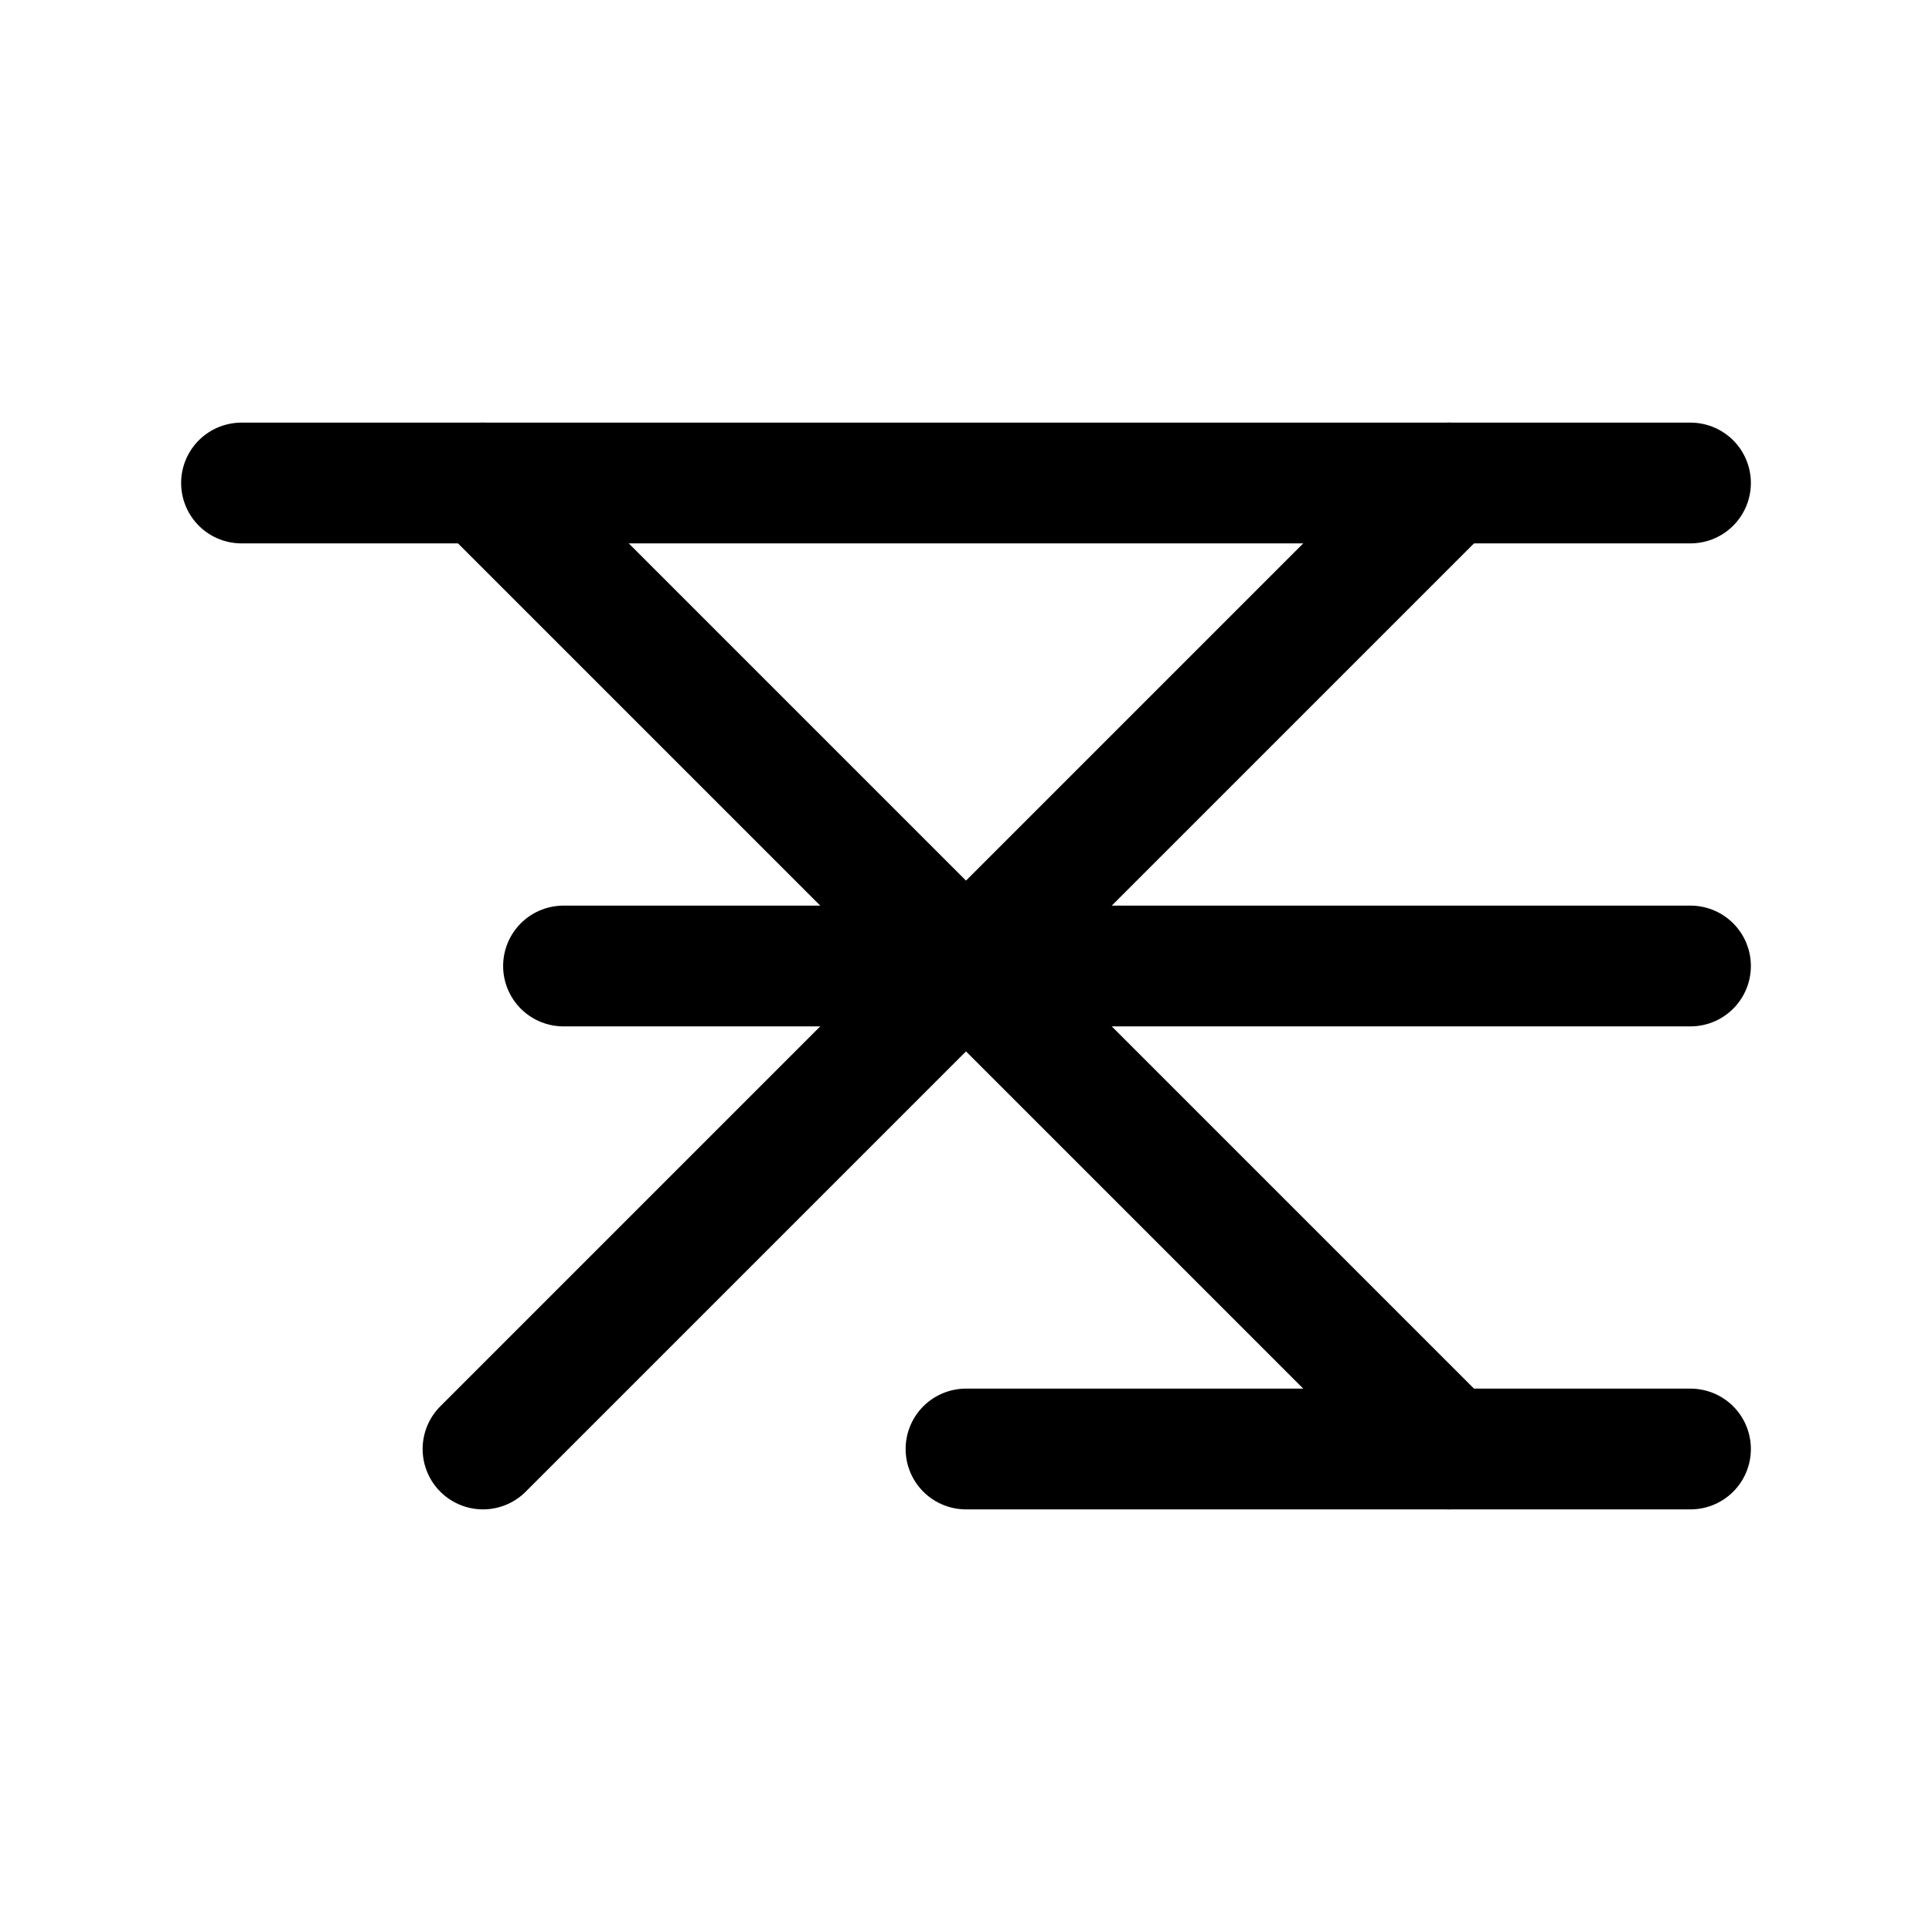
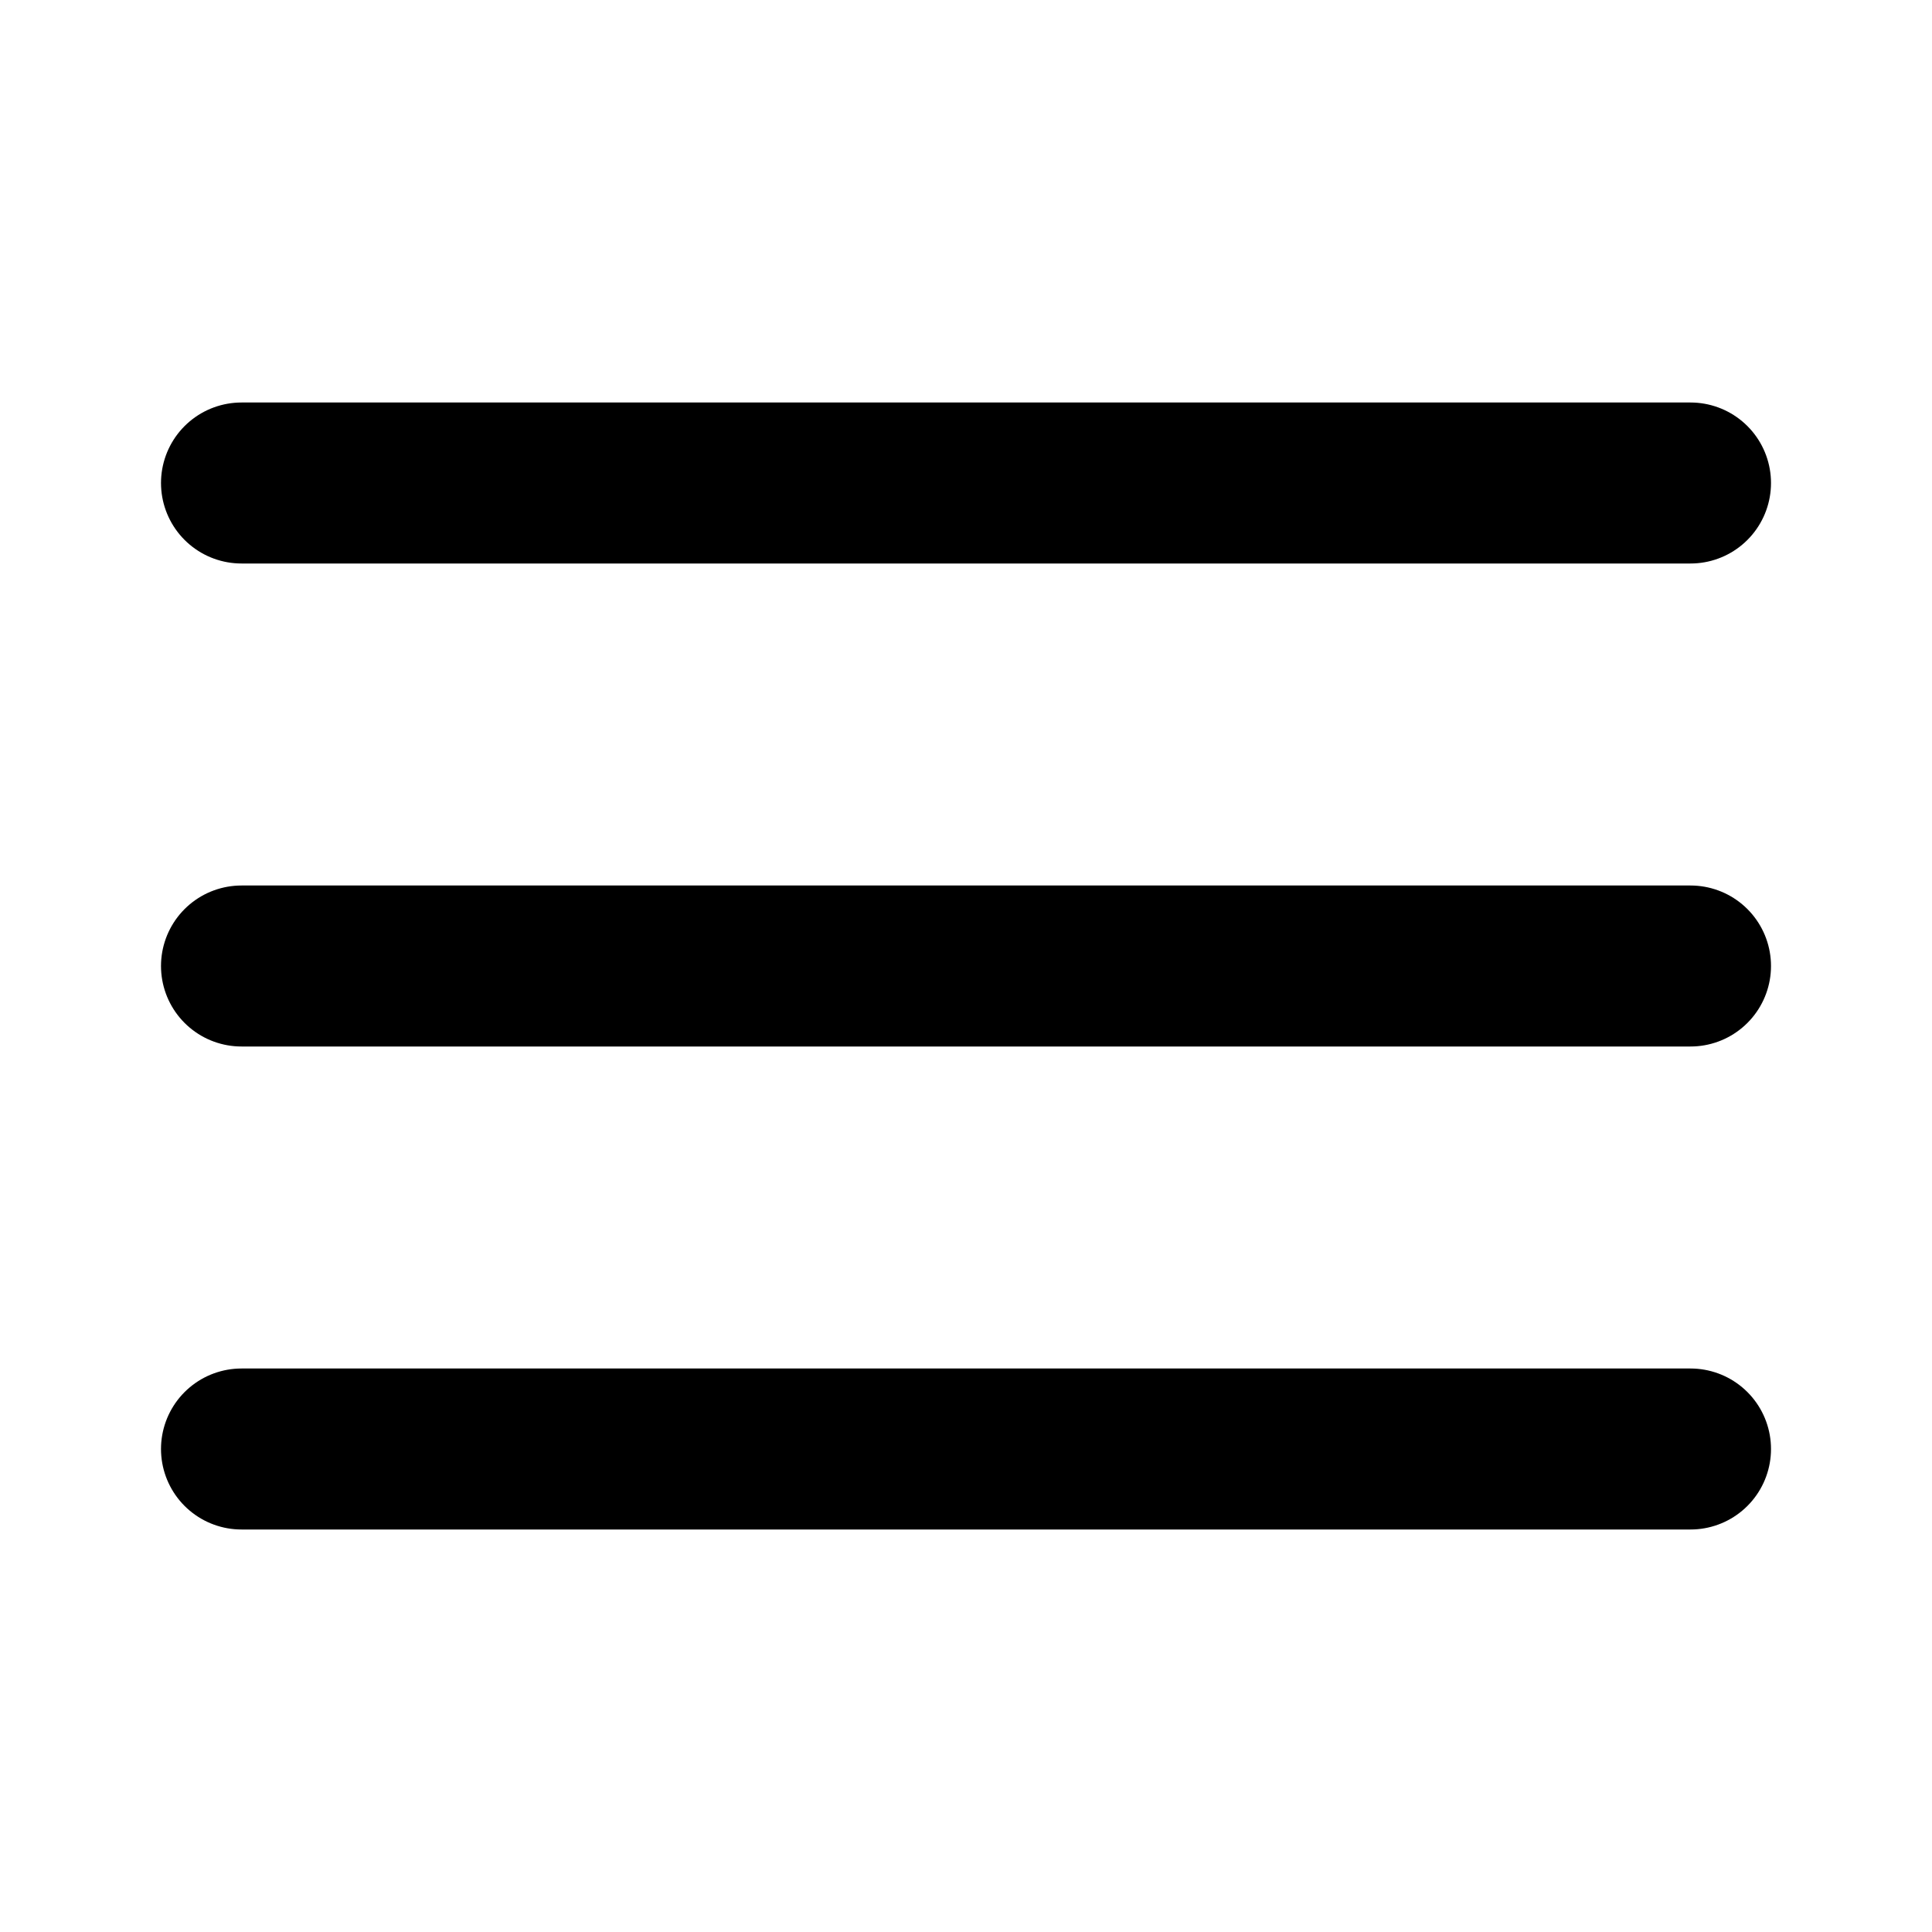
- <svg xmlns="http://www.w3.org/2000/svg" width="24" height="24" viewBox="0 0 24 24" fill="none" stroke="currentColor" stroke-width="1.5" stroke-linecap="round" stroke-linejoin="round" class="menu-icon">
-   <line x1="7" y1="12" x2="21" y2="12" class="line mid" />
-   <line x1="3" y1="6" x2="21" y2="6" class="line top" />
-   <line x1="12" y1="18" x2="21" y2="18" class="line bot" />
-   <line x1="18" y1="6" x2="6" y2="18" class="close" />
-   <line x1="6" y1="6" x2="18" y2="18" class="close" />
+ <svg xmlns="http://www.w3.org/2000/svg" width="24" height="24" viewBox="0 0 24 24" fill="none" stroke="currentColor" stroke-width="2" stroke-linecap="round" stroke-linejoin="round" class="menu-icon">
+   <line x1="3" y1="18" x2="21" y2="18" class="line top" />
+   <line x1="3" y1="12" x2="21" y2="12" class="line mid" />
+   <line x1="3" y1="6" x2="21" y2="6" class="line bot" />
</svg>
